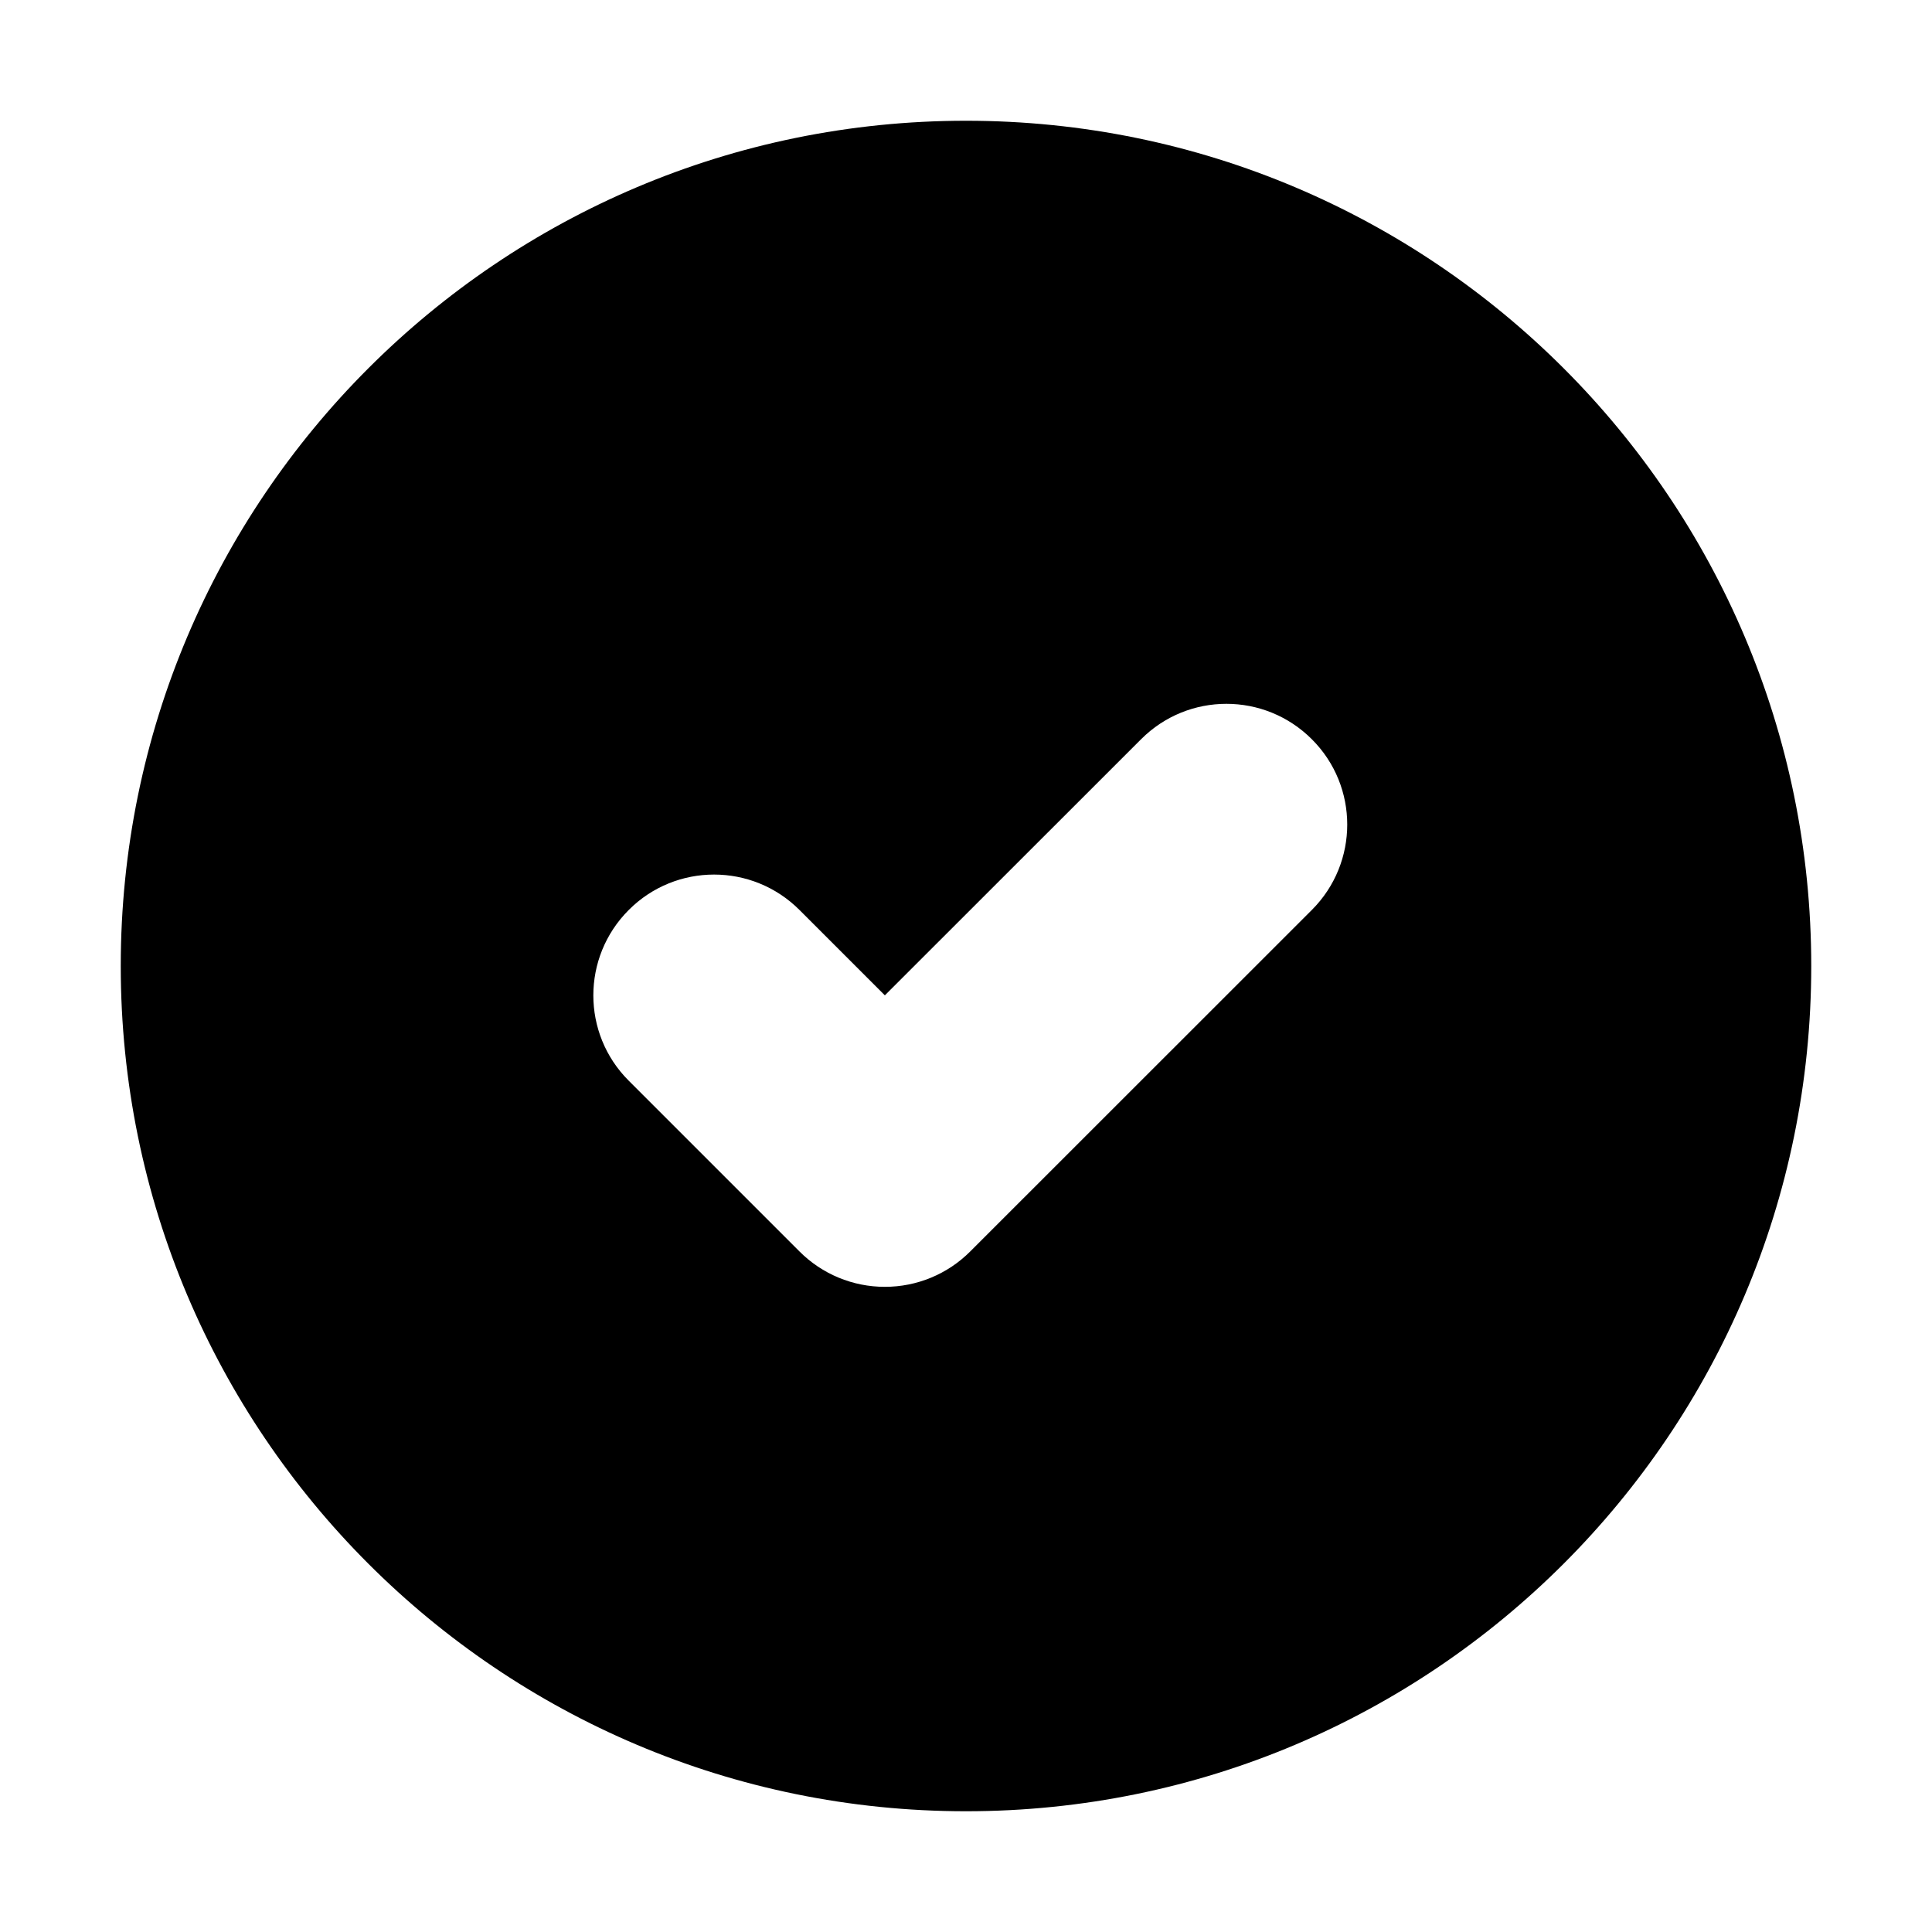
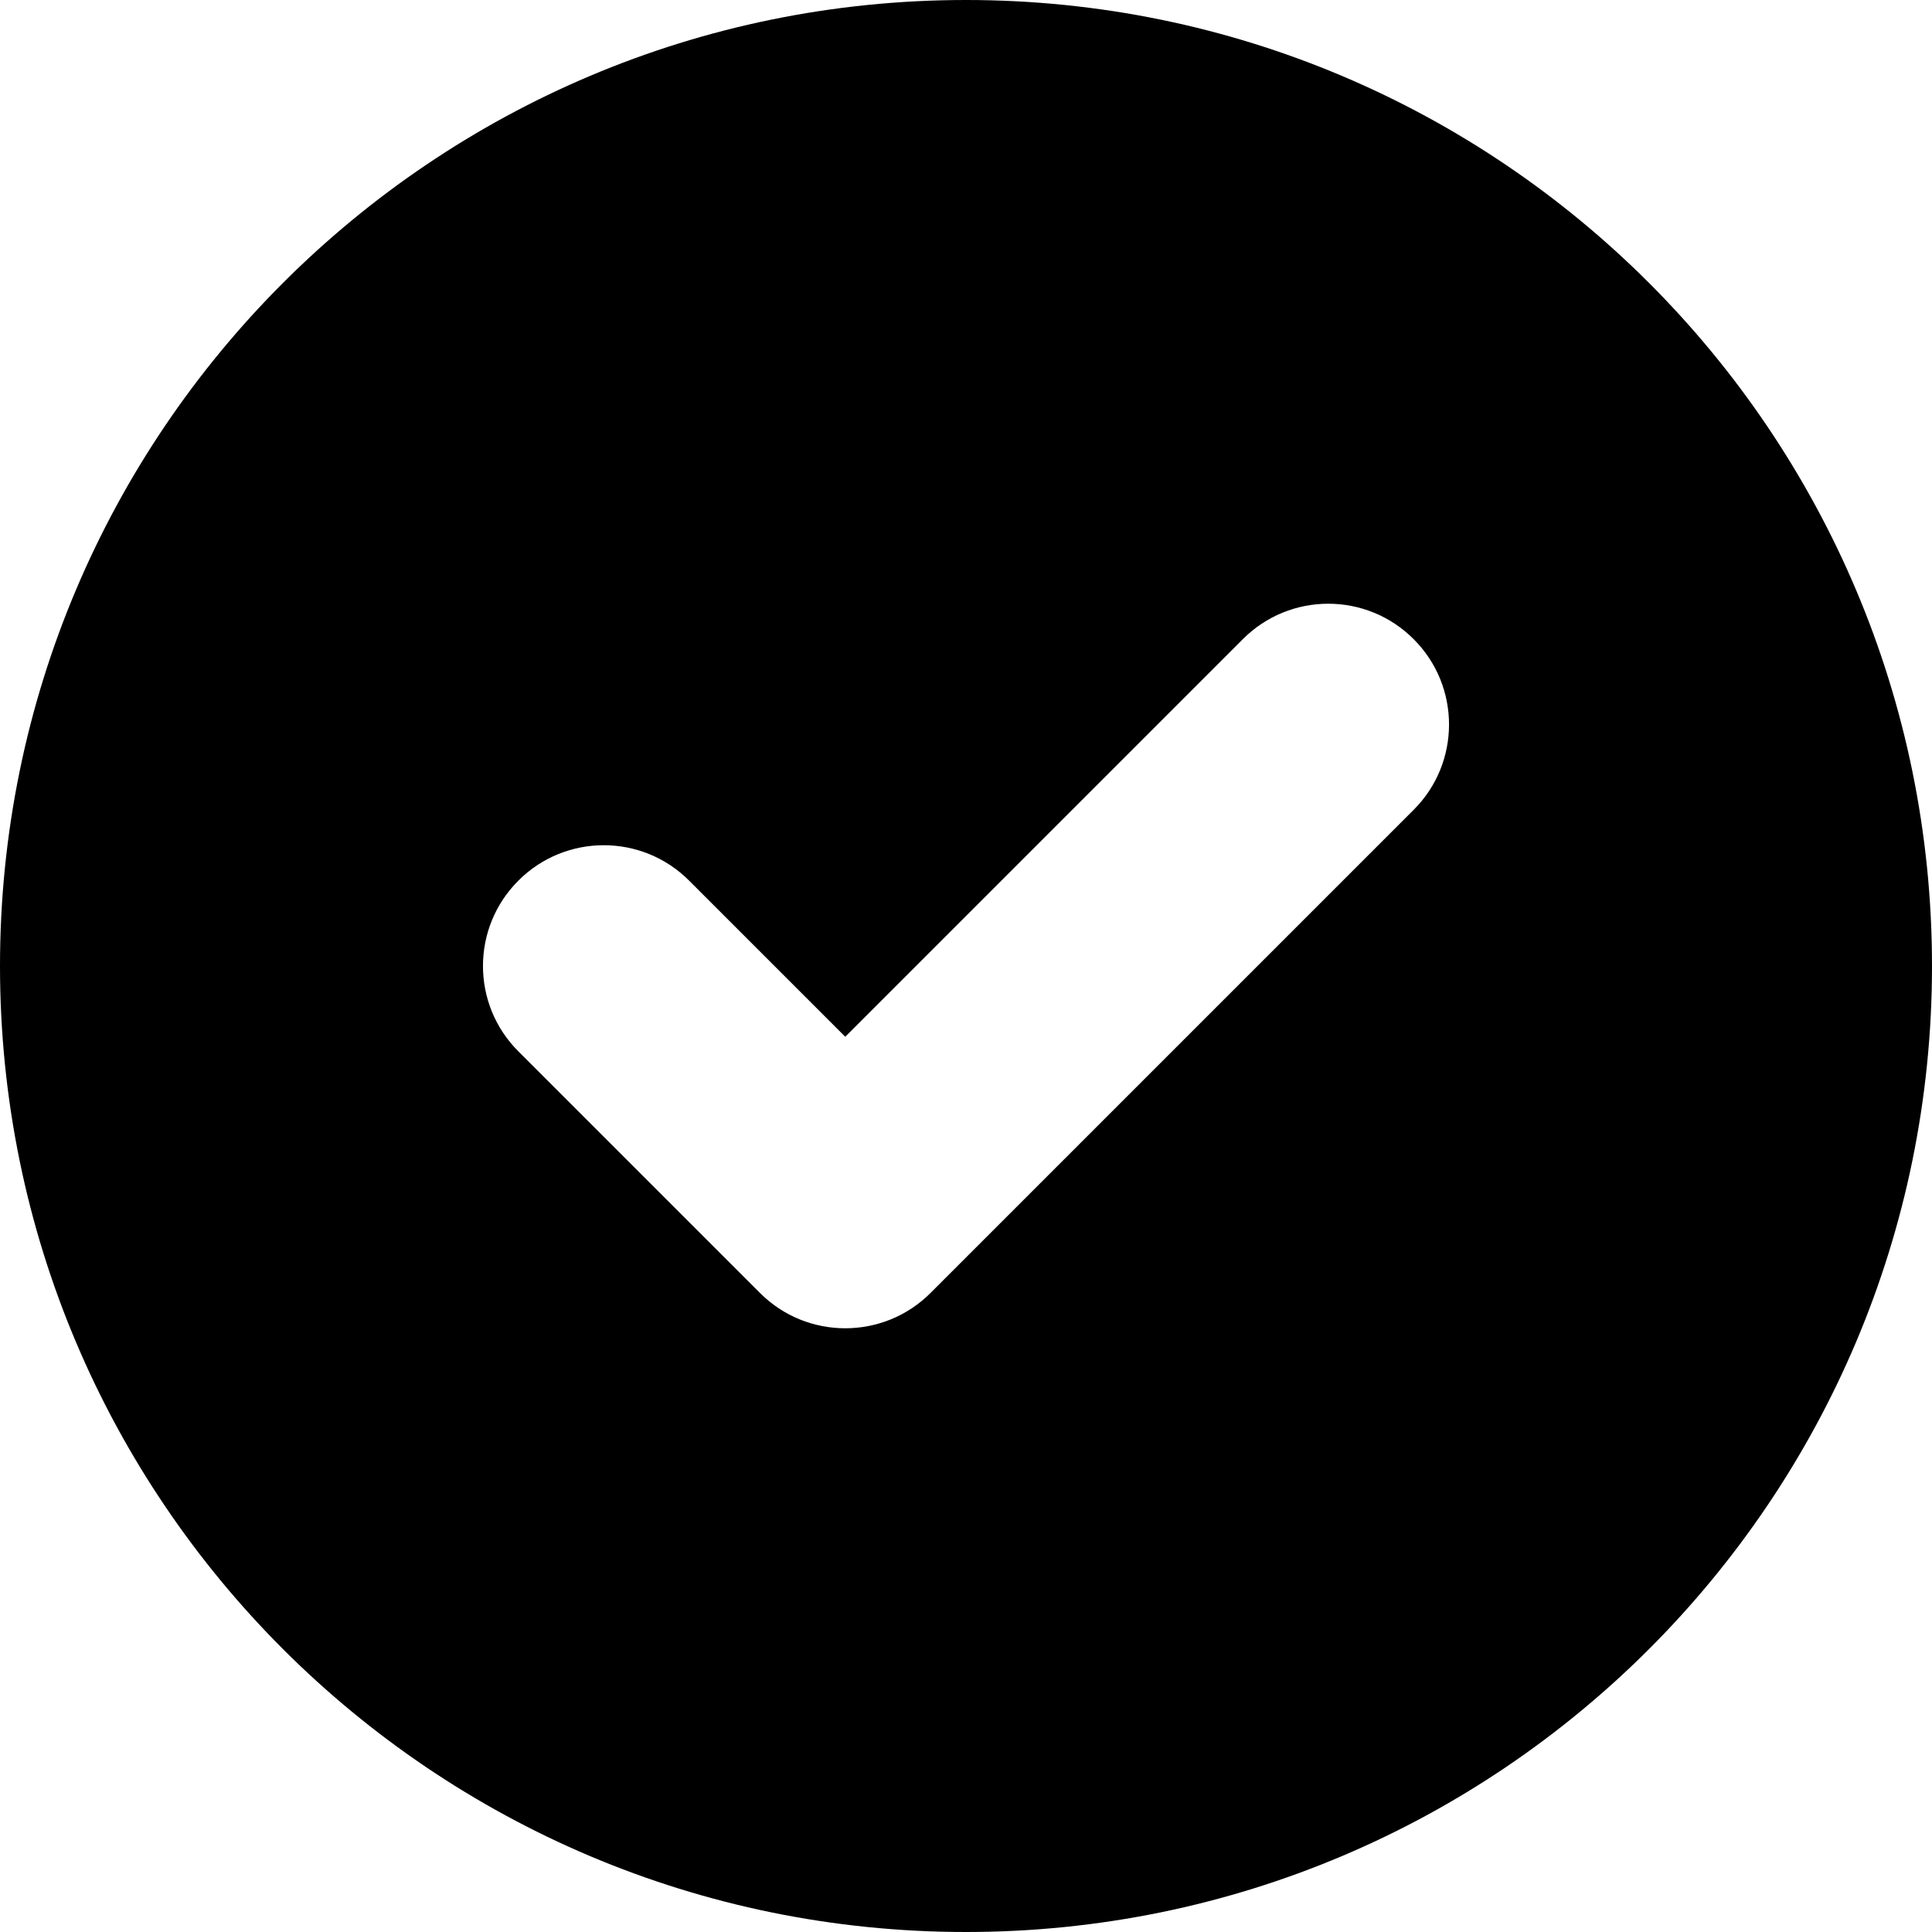
<svg xmlns="http://www.w3.org/2000/svg" width="16" height="16" viewBox="0 0 16 16">
-   <path d="M8 15c-3.866 0-7-3.134-7-7s3.134-7 7-7 7 3.134 7 7-3.134 7-7 7zm-.672-6.757l-.707-.707c-.391-.391-1.024-.391-1.414 0-.391.391-.391 1.024 0 1.414l1.414 1.414a.997.997 0 0 0 .707.293.997.997 0 0 0 .707-.293l2.829-2.828c.391-.391.391-1.024 0-1.414-.391-.391-1.024-.391-1.414 0L7.328 8.243z" id="a" />
+   <path fill="#000000" fill-rule="evenodd" d="M8,16 C12.418,16 16,12.418 16,8 C16,3.582 12.418,0 8,0 C3.582,0 0,3.582 0,8 C0,12.418 3.582,16 8,16 Z M11.707,6.707 C12.098,6.317 12.098,5.683 11.707,5.293 C11.317,4.902 10.683,4.902 10.293,5.293 L7,8.586 L5.707,7.293 C5.317,6.902 4.683,6.902 4.293,7.293 C3.902,7.683 3.902,8.317 4.293,8.707 L6.293,10.707 C6.683,11.098 7.317,11.098 7.707,10.707 L11.707,6.707 Z" />
</svg>
